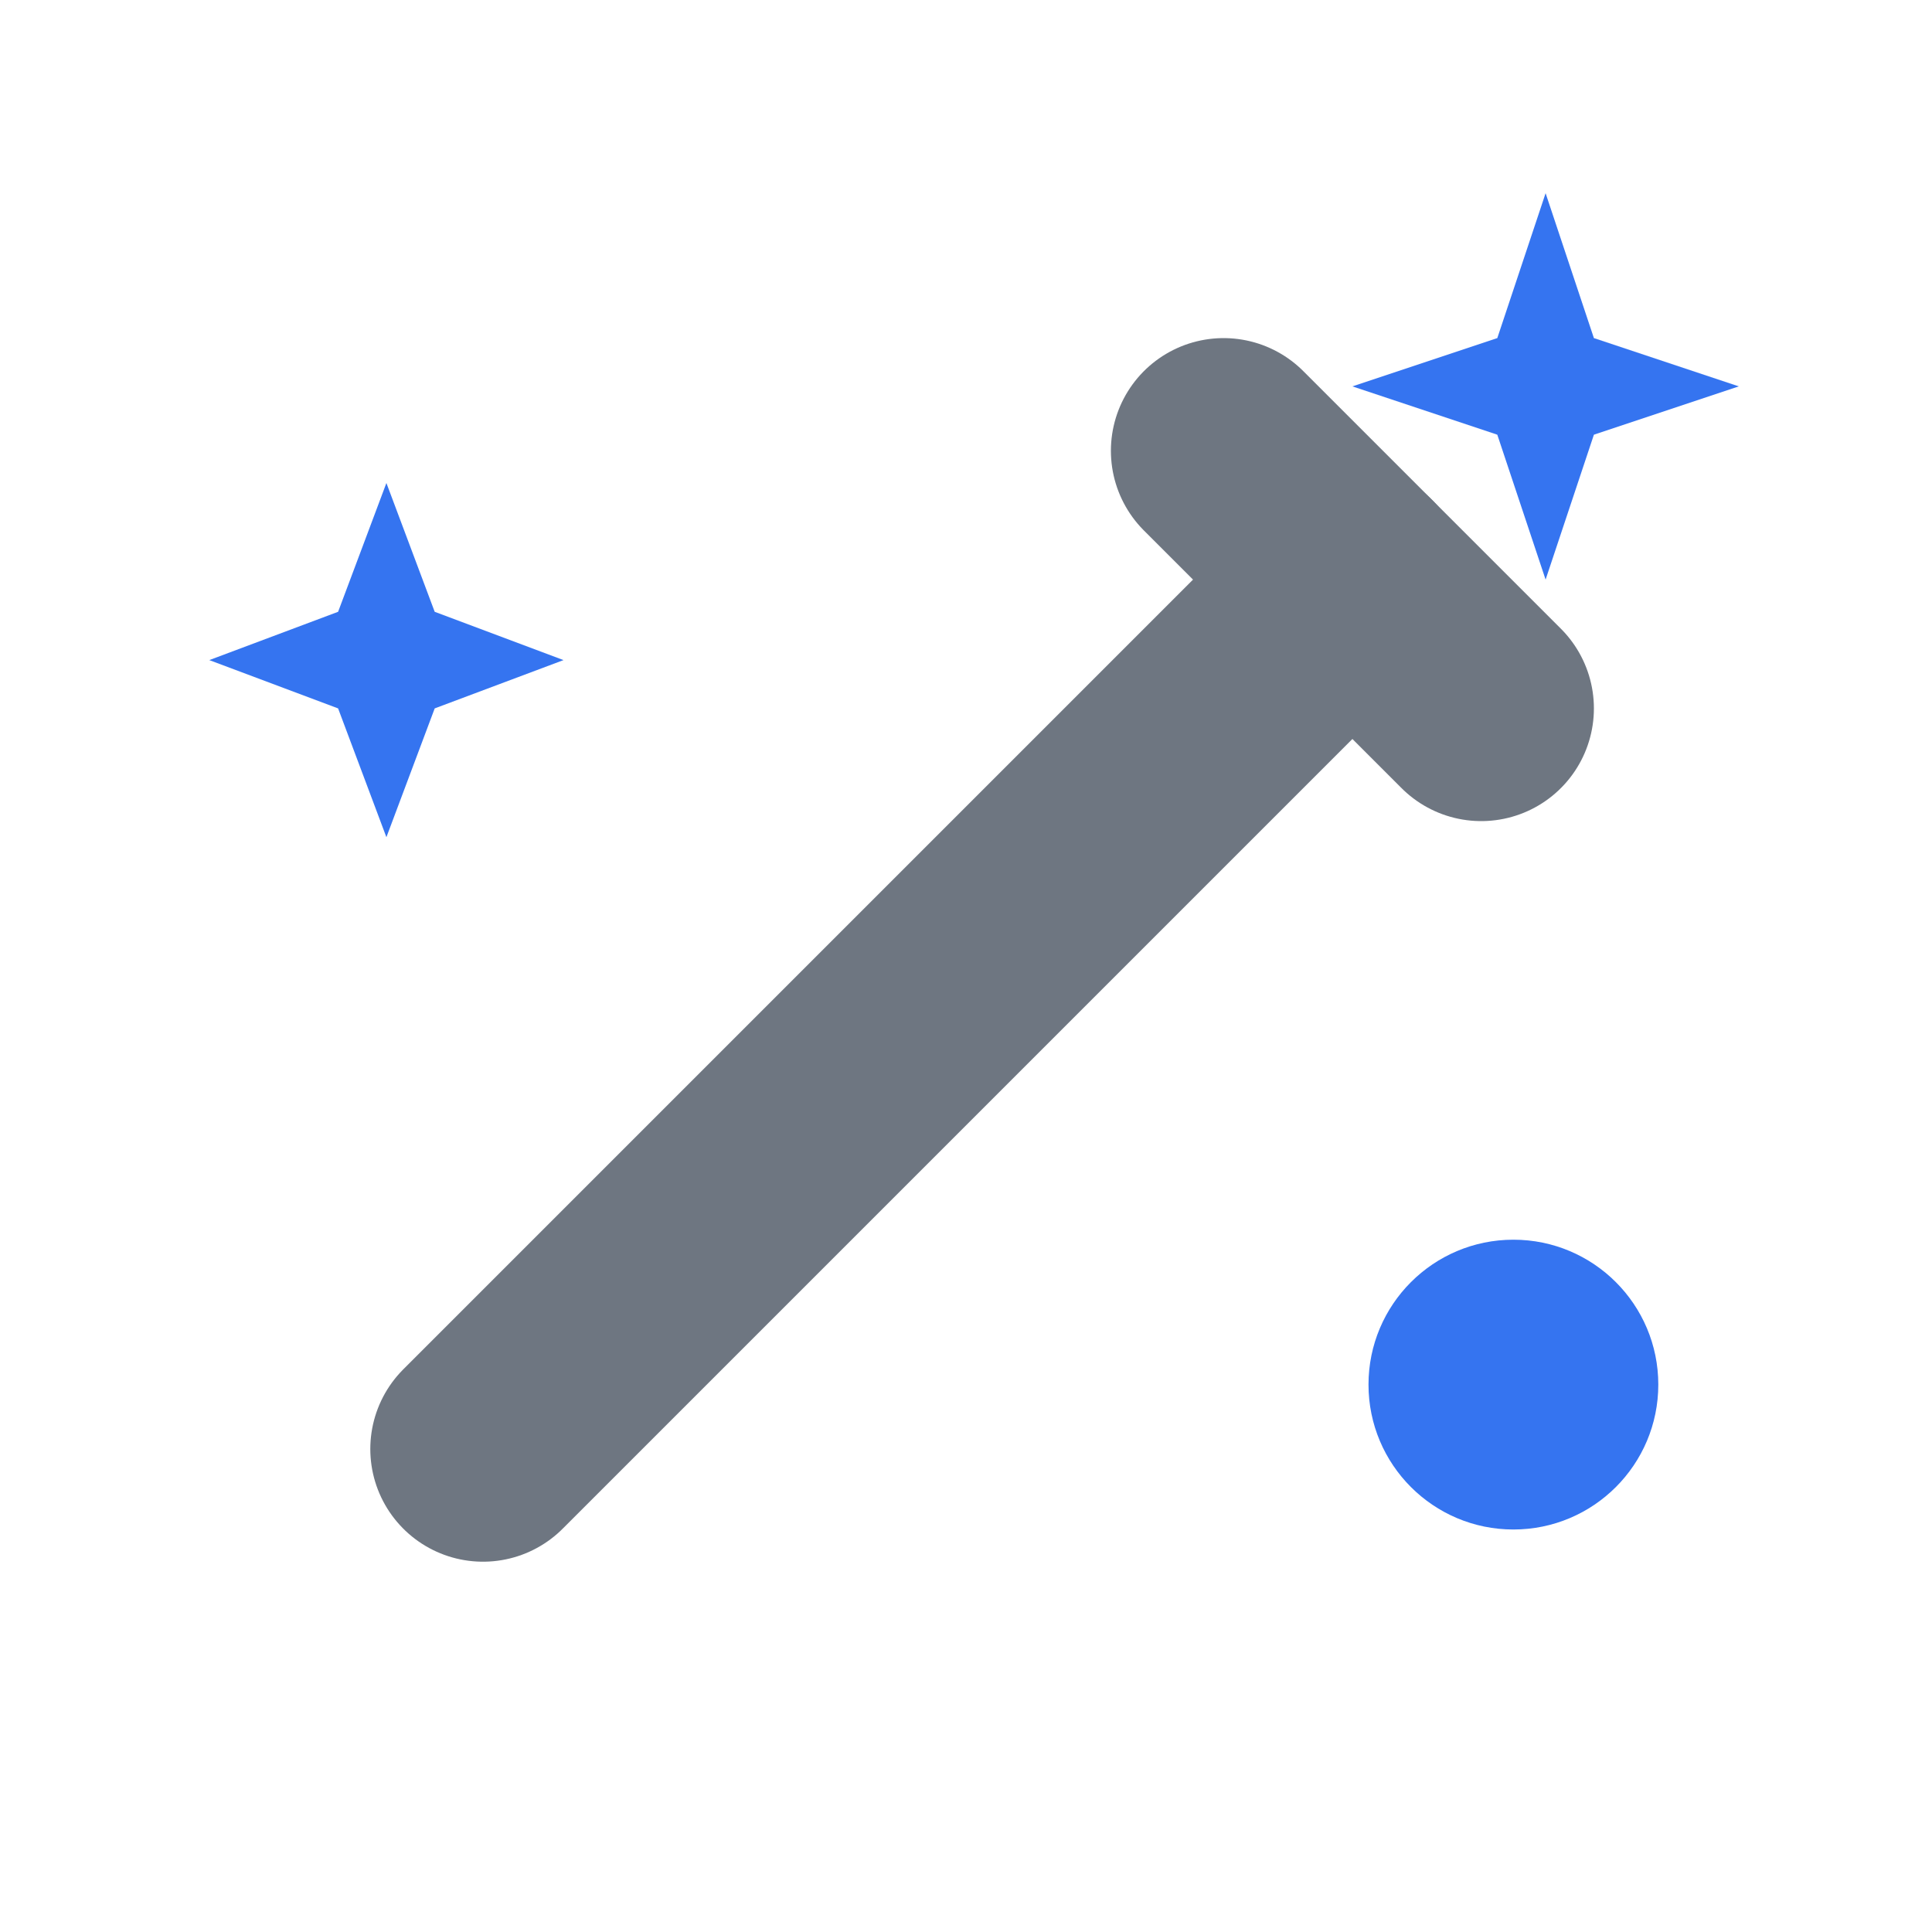
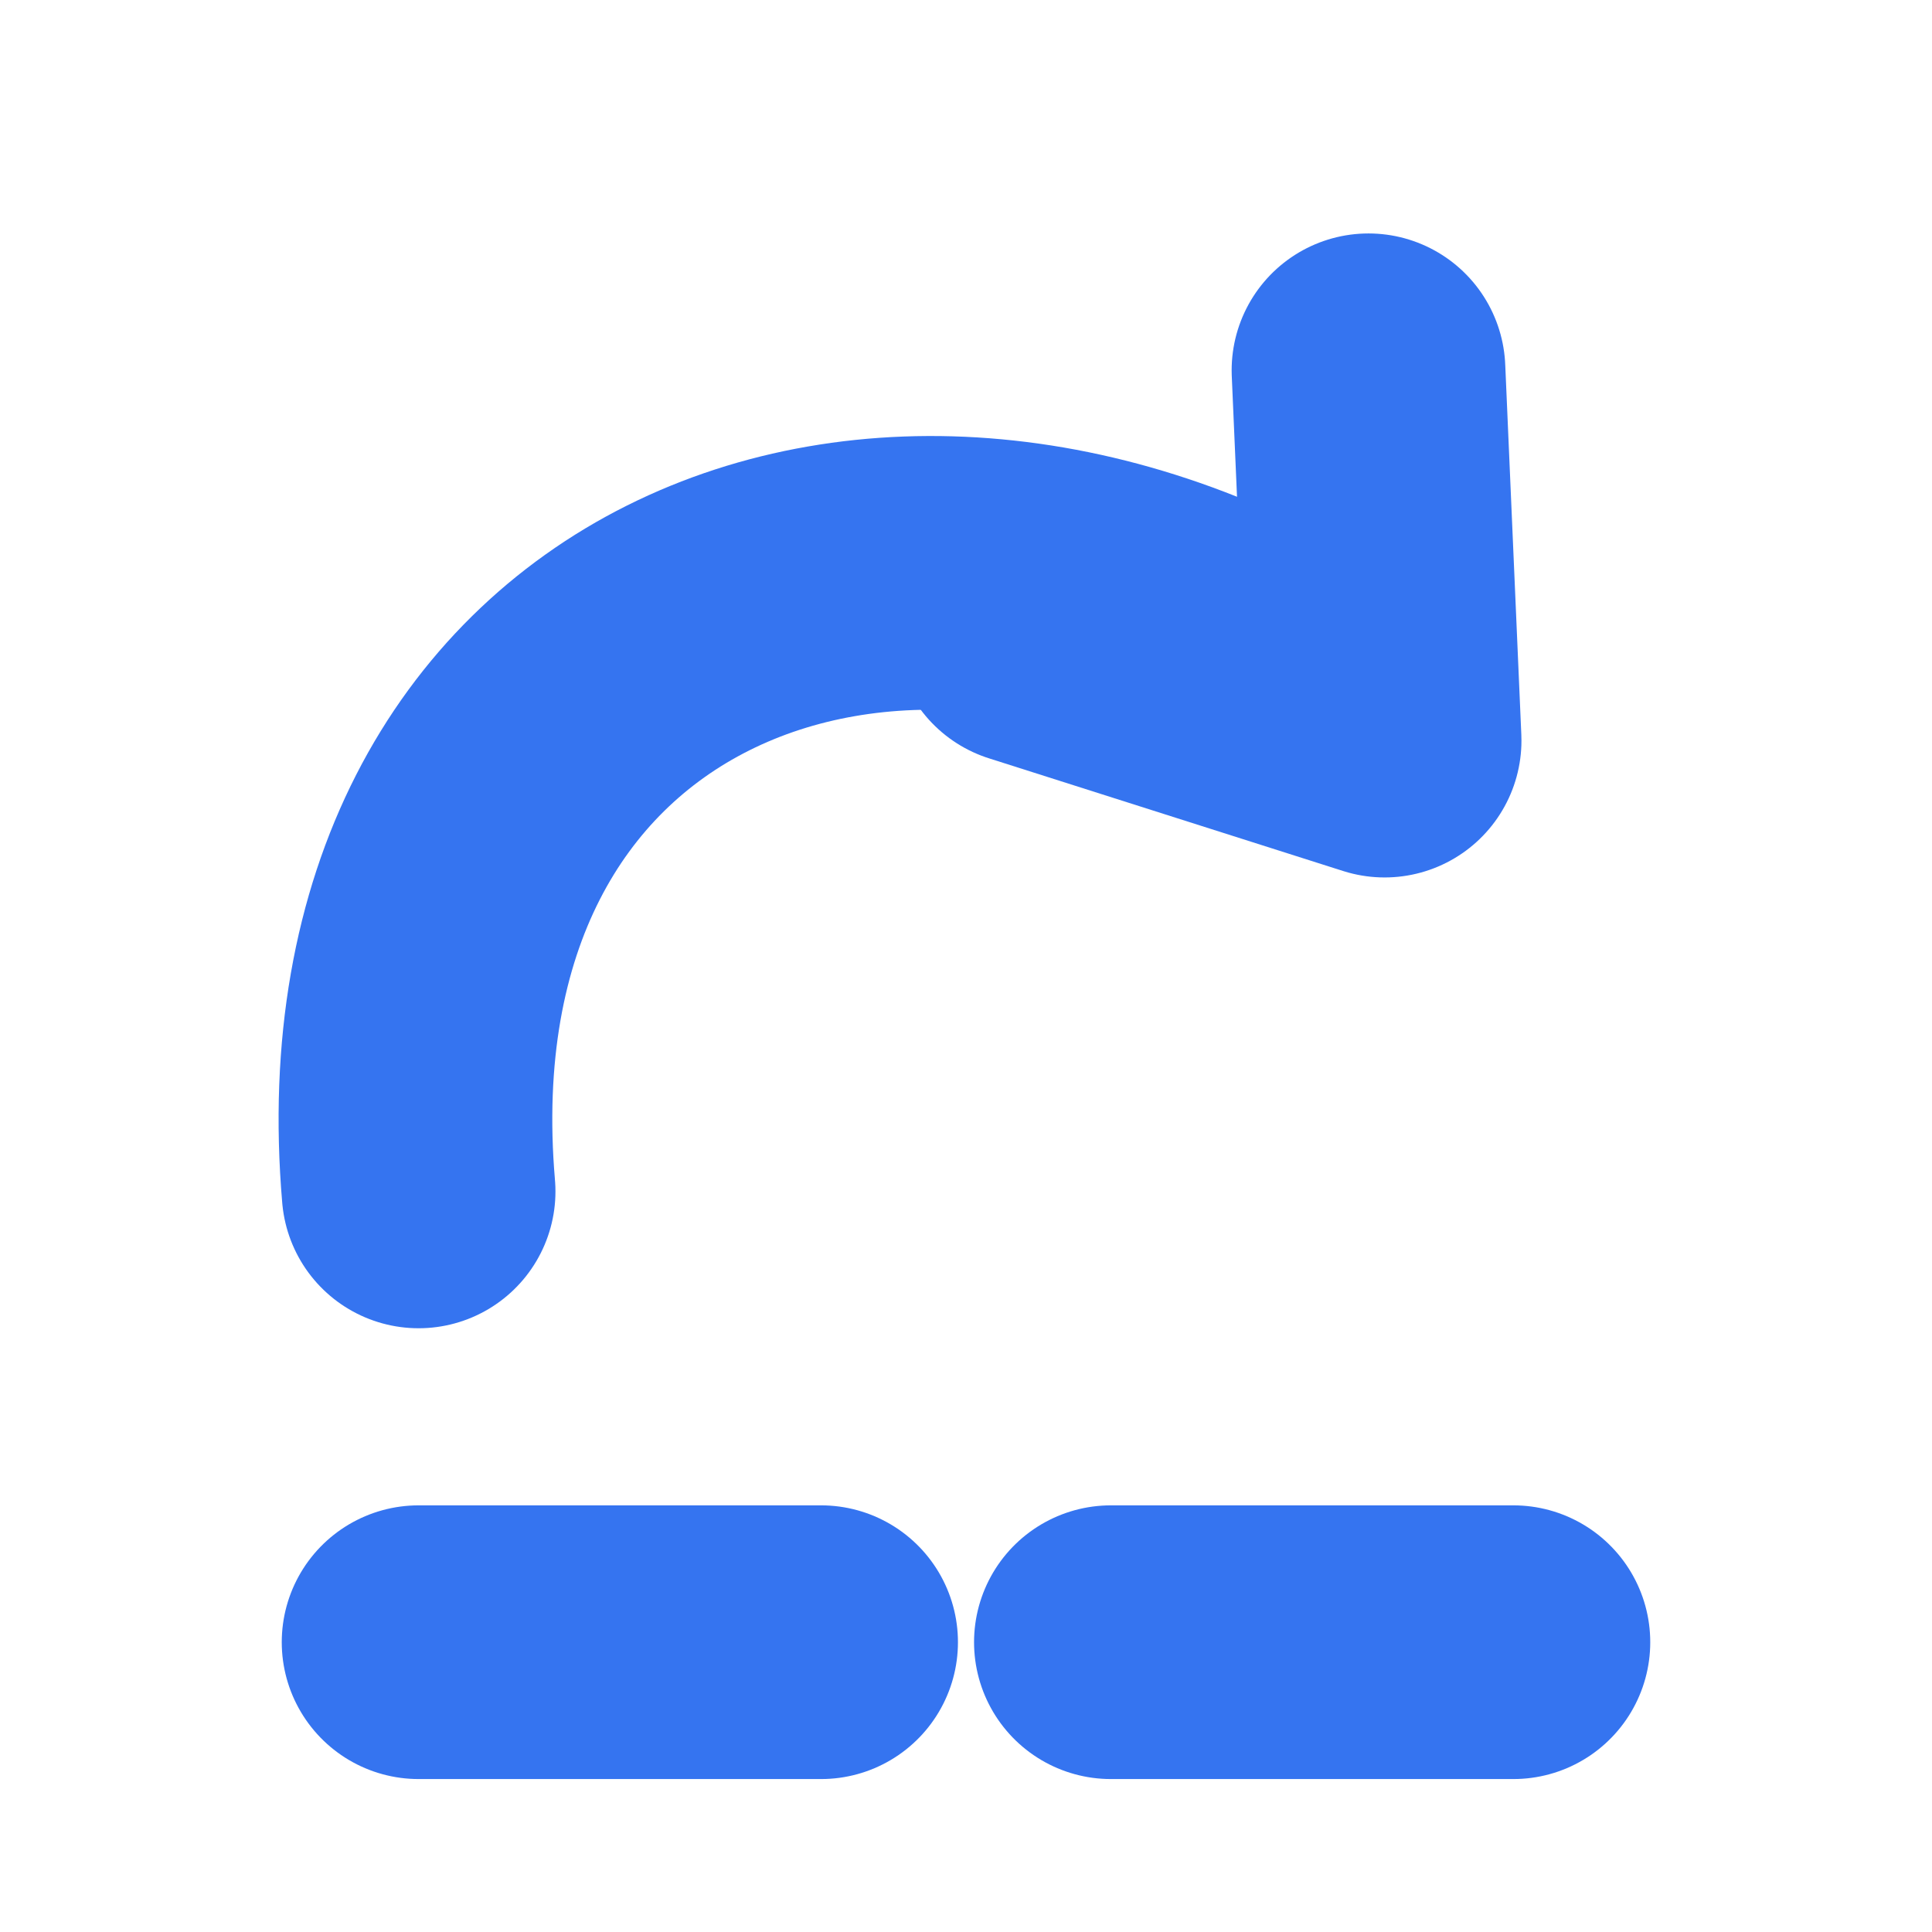
<svg xmlns="http://www.w3.org/2000/svg" width="12" height="12" viewBox="0 0 12 12" fill="none">
-   <path d="M3 9 L8.4 3.6" stroke="#6E7681" stroke-width="1.4" stroke-linecap="round" />
-   <path d="M7.6 2.8 L9.2 4.4" stroke="#6E7681" stroke-width="1.4" stroke-linecap="round" />
-   <path d="M9.6 1.2 L9.9 2.1 L10.8 2.4 L9.9 2.7 L9.6 3.6 L9.3 2.7 L8.4 2.4 L9.3 2.1 Z" fill="#3574F0" />
-   <path d="M2.4 3 L2.7 3.8 L3.5 4.1 L2.7 4.4 L2.4 5.2 L2.1 4.4 L1.3 4.1 L2.1 3.8 Z" fill="#3574F0" />
-   <circle cx="9.4" cy="8.6" r="0.9" fill="#3574F0" />
+   <path d="M2.6 7.4 C 2.3 3.9, 5.5 2.6, 8.2 4.3" stroke="#3574F0" stroke-width="1.7" stroke-linecap="round" />
+   <path d="M8.5 2.3 L 8.6 4.6 L 6.4 3.9" stroke="#3574F0" stroke-width="1.7" stroke-linecap="round" stroke-linejoin="round" />
+   <path d="M2.6 10.2 H 5.1" stroke="#3574F0" stroke-width="1.7" stroke-linecap="round" />
+   <path d="M6.9 10.2 H 9.4" stroke="#3574F0" stroke-width="1.7" stroke-linecap="round" />
</svg>
